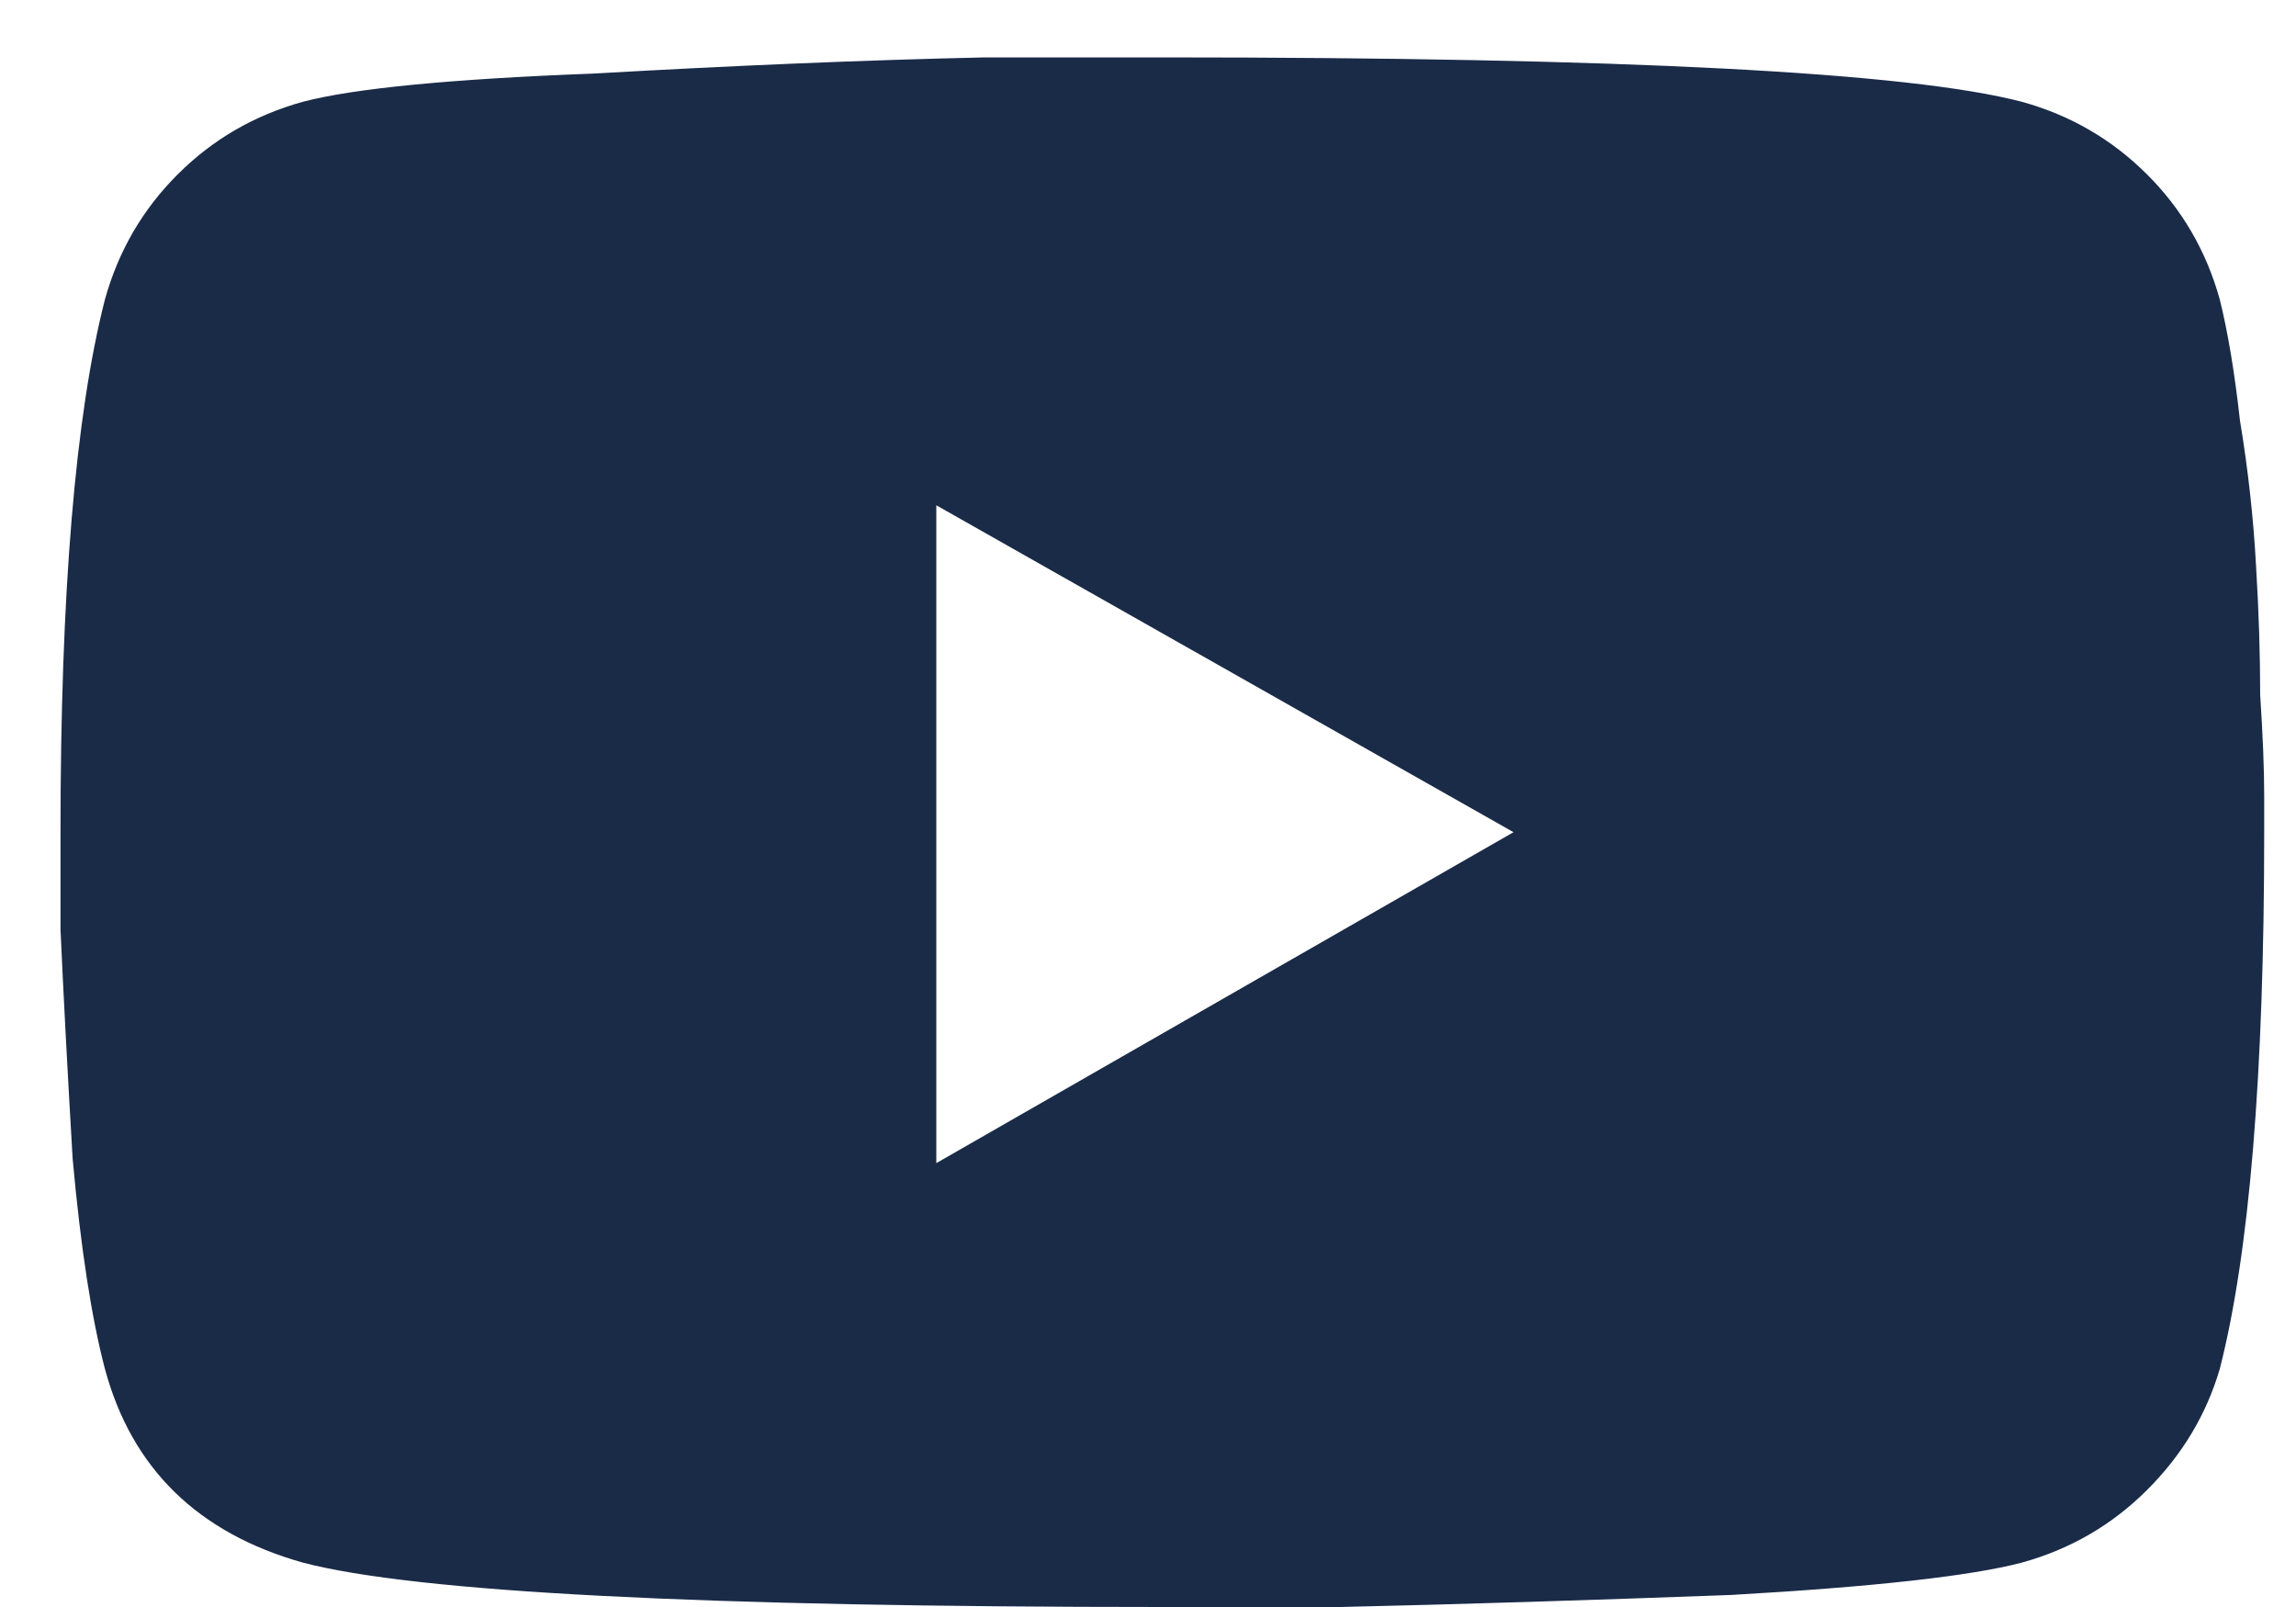
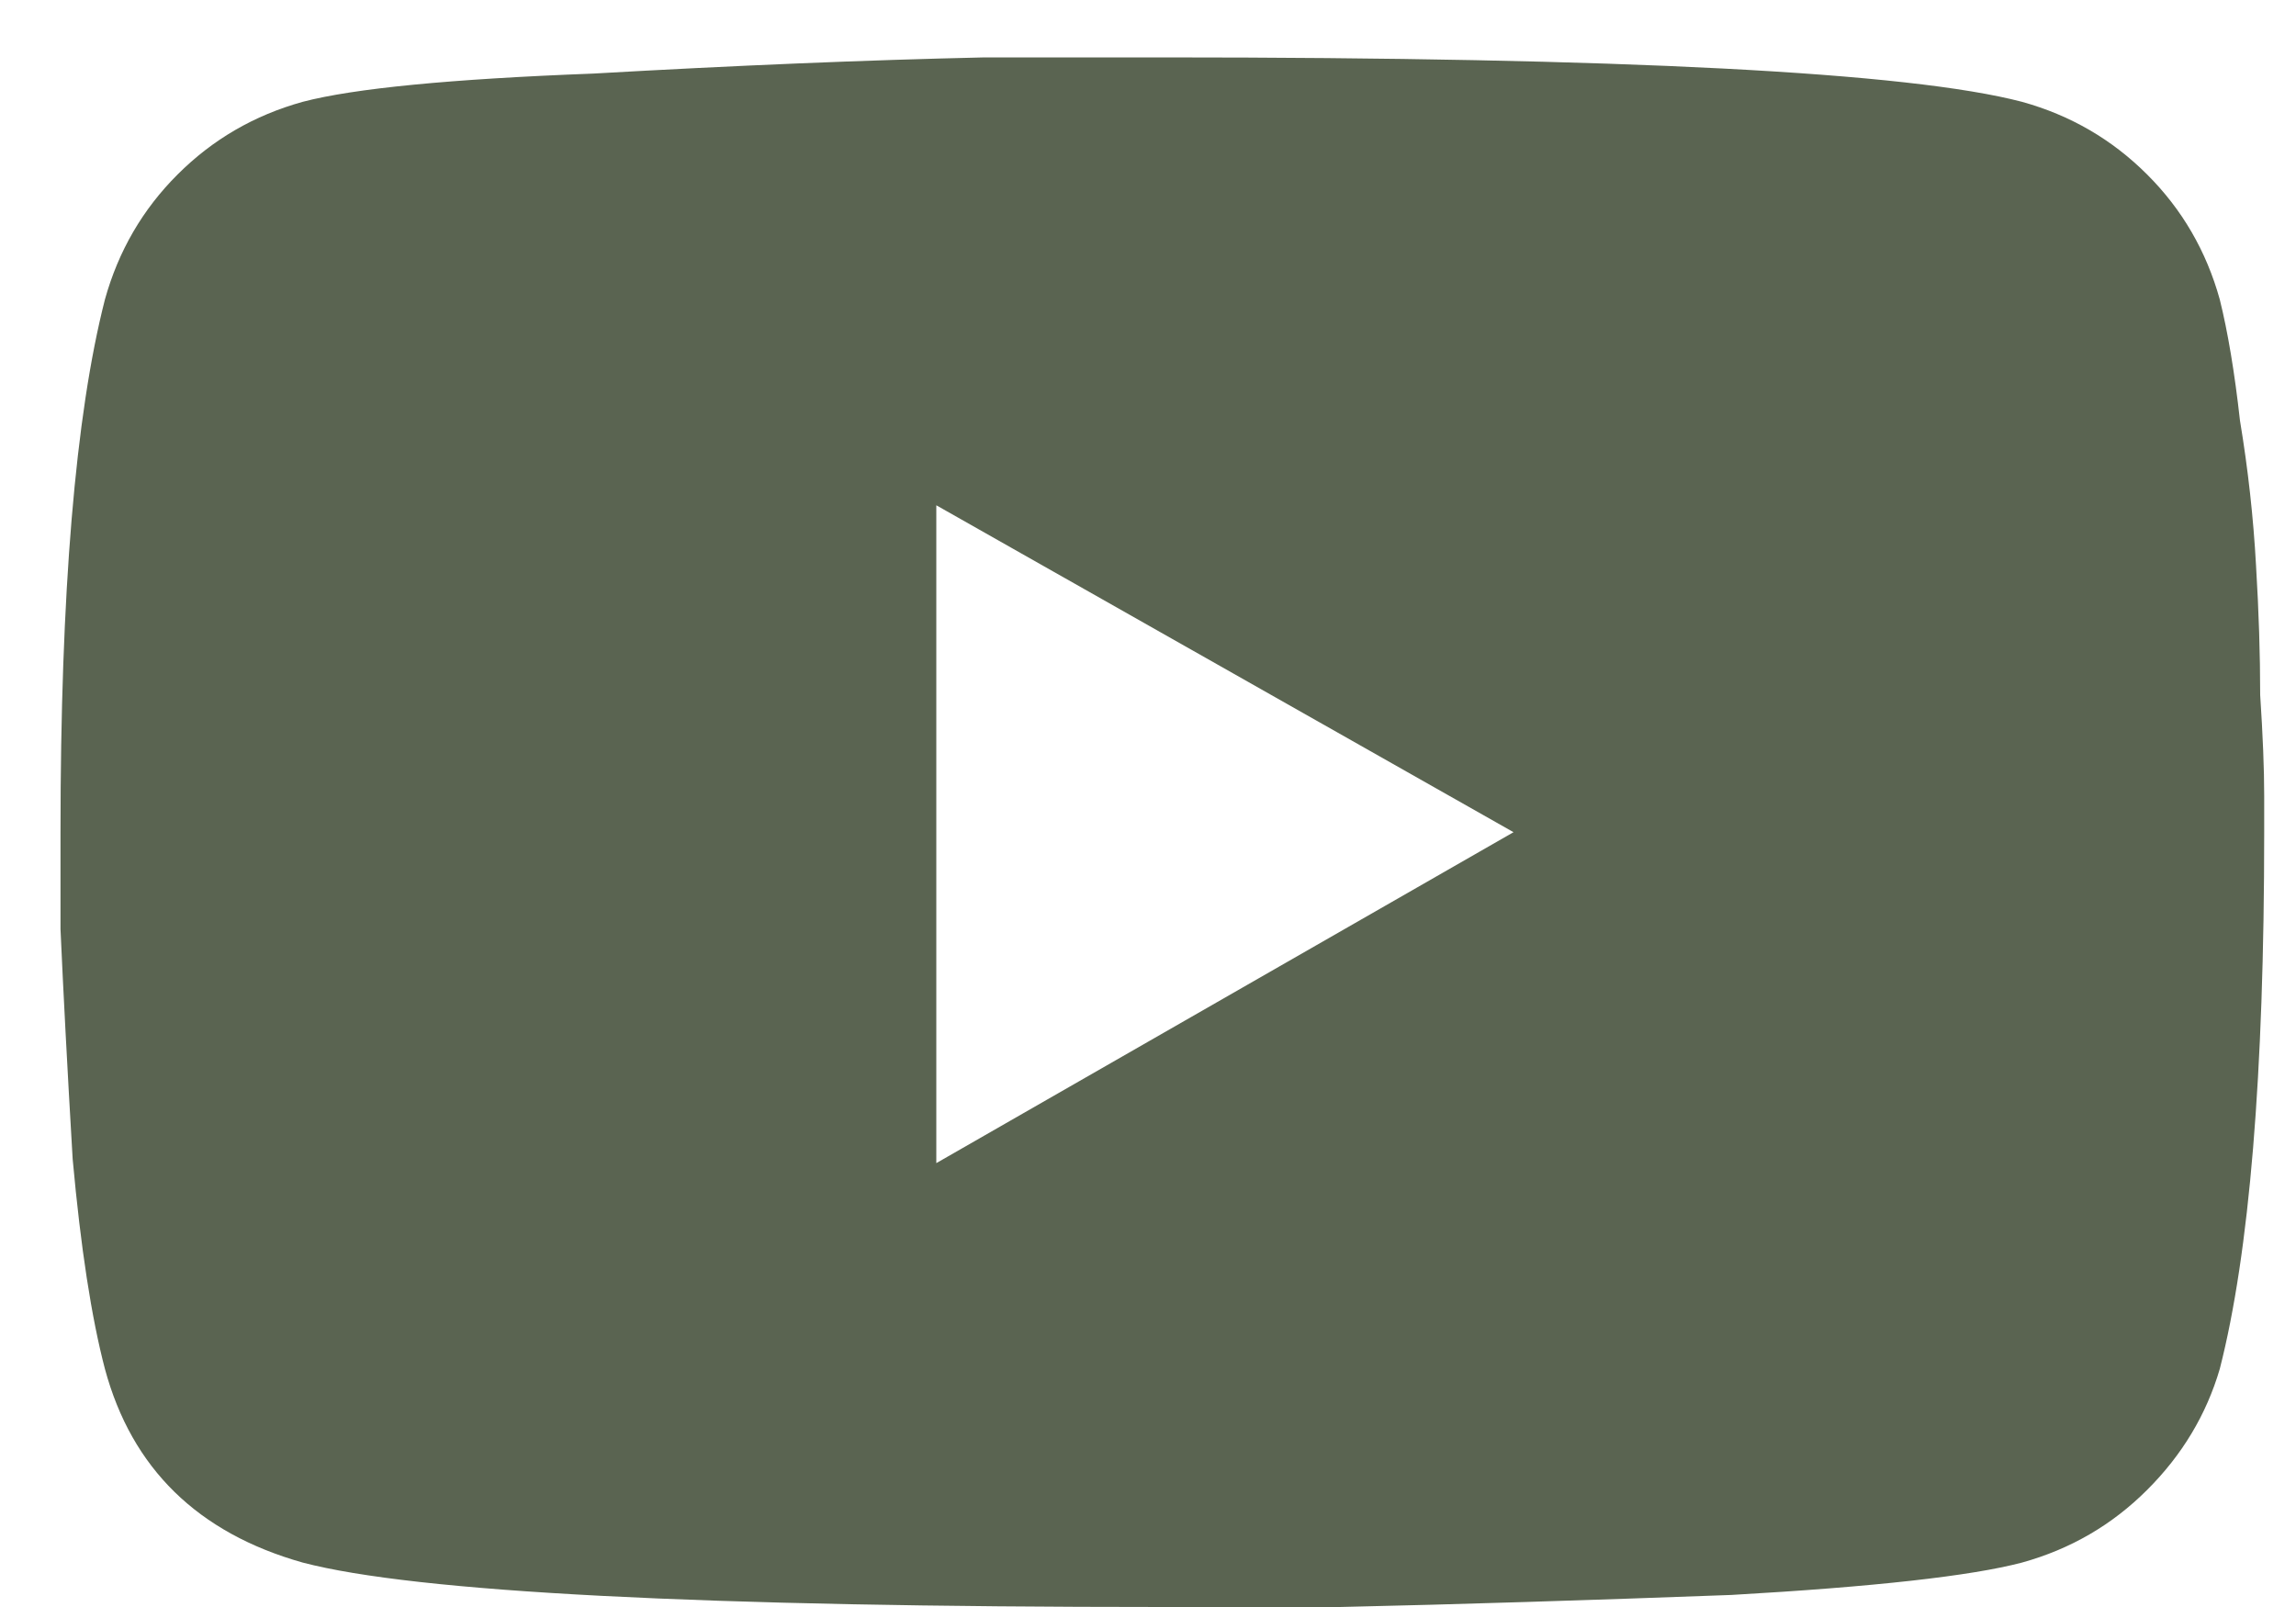
<svg xmlns="http://www.w3.org/2000/svg" width="20" height="14" viewBox="0 0 20 14" fill="none">
-   <path d="M19.336 2.609C19.406 2.891 19.465 3.242 19.512 3.664C19.582 4.086 19.629 4.508 19.652 4.93C19.676 5.328 19.688 5.703 19.688 6.055C19.711 6.406 19.723 6.699 19.723 6.934V7.25C19.723 9.359 19.594 10.918 19.336 11.926C19.219 12.324 19.008 12.676 18.703 12.98C18.398 13.285 18.035 13.496 17.613 13.613C17.168 13.73 16.324 13.824 15.082 13.895C13.84 13.941 12.703 13.977 11.672 14H10.125C6.117 14 3.621 13.871 2.637 13.613C1.723 13.355 1.148 12.793 0.914 11.926C0.797 11.48 0.703 10.871 0.633 10.098C0.586 9.301 0.551 8.633 0.527 8.094V7.25C0.527 5.164 0.656 3.617 0.914 2.609C1.031 2.188 1.242 1.824 1.547 1.52C1.852 1.215 2.215 1.004 2.637 0.887C3.082 0.77 3.926 0.688 5.168 0.641C6.41 0.57 7.547 0.523 8.578 0.5H10.125C14.133 0.5 16.629 0.629 17.613 0.887C18.035 1.004 18.398 1.215 18.703 1.52C19.008 1.824 19.219 2.188 19.336 2.609ZM8.156 10.133L13.184 7.25L8.156 4.402V10.133Z" fill="#1A2B48" />
+   <path d="M19.336 2.609C19.406 2.891 19.465 3.242 19.512 3.664C19.582 4.086 19.629 4.508 19.652 4.93C19.676 5.328 19.688 5.703 19.688 6.055C19.711 6.406 19.723 6.699 19.723 6.934V7.25C19.723 9.359 19.594 10.918 19.336 11.926C19.219 12.324 19.008 12.676 18.703 12.98C18.398 13.285 18.035 13.496 17.613 13.613C17.168 13.73 16.324 13.824 15.082 13.895C13.84 13.941 12.703 13.977 11.672 14H10.125C6.117 14 3.621 13.871 2.637 13.613C1.723 13.355 1.148 12.793 0.914 11.926C0.797 11.48 0.703 10.871 0.633 10.098C0.586 9.301 0.551 8.633 0.527 8.094V7.25C0.527 5.164 0.656 3.617 0.914 2.609C1.031 2.188 1.242 1.824 1.547 1.52C1.852 1.215 2.215 1.004 2.637 0.887C3.082 0.77 3.926 0.688 5.168 0.641C6.41 0.57 7.547 0.523 8.578 0.5H10.125C14.133 0.5 16.629 0.629 17.613 0.887C18.035 1.004 18.398 1.215 18.703 1.52C19.008 1.824 19.219 2.188 19.336 2.609ZM8.156 10.133L13.184 7.25L8.156 4.402V10.133Z" fill="#5a6451" />
</svg>
